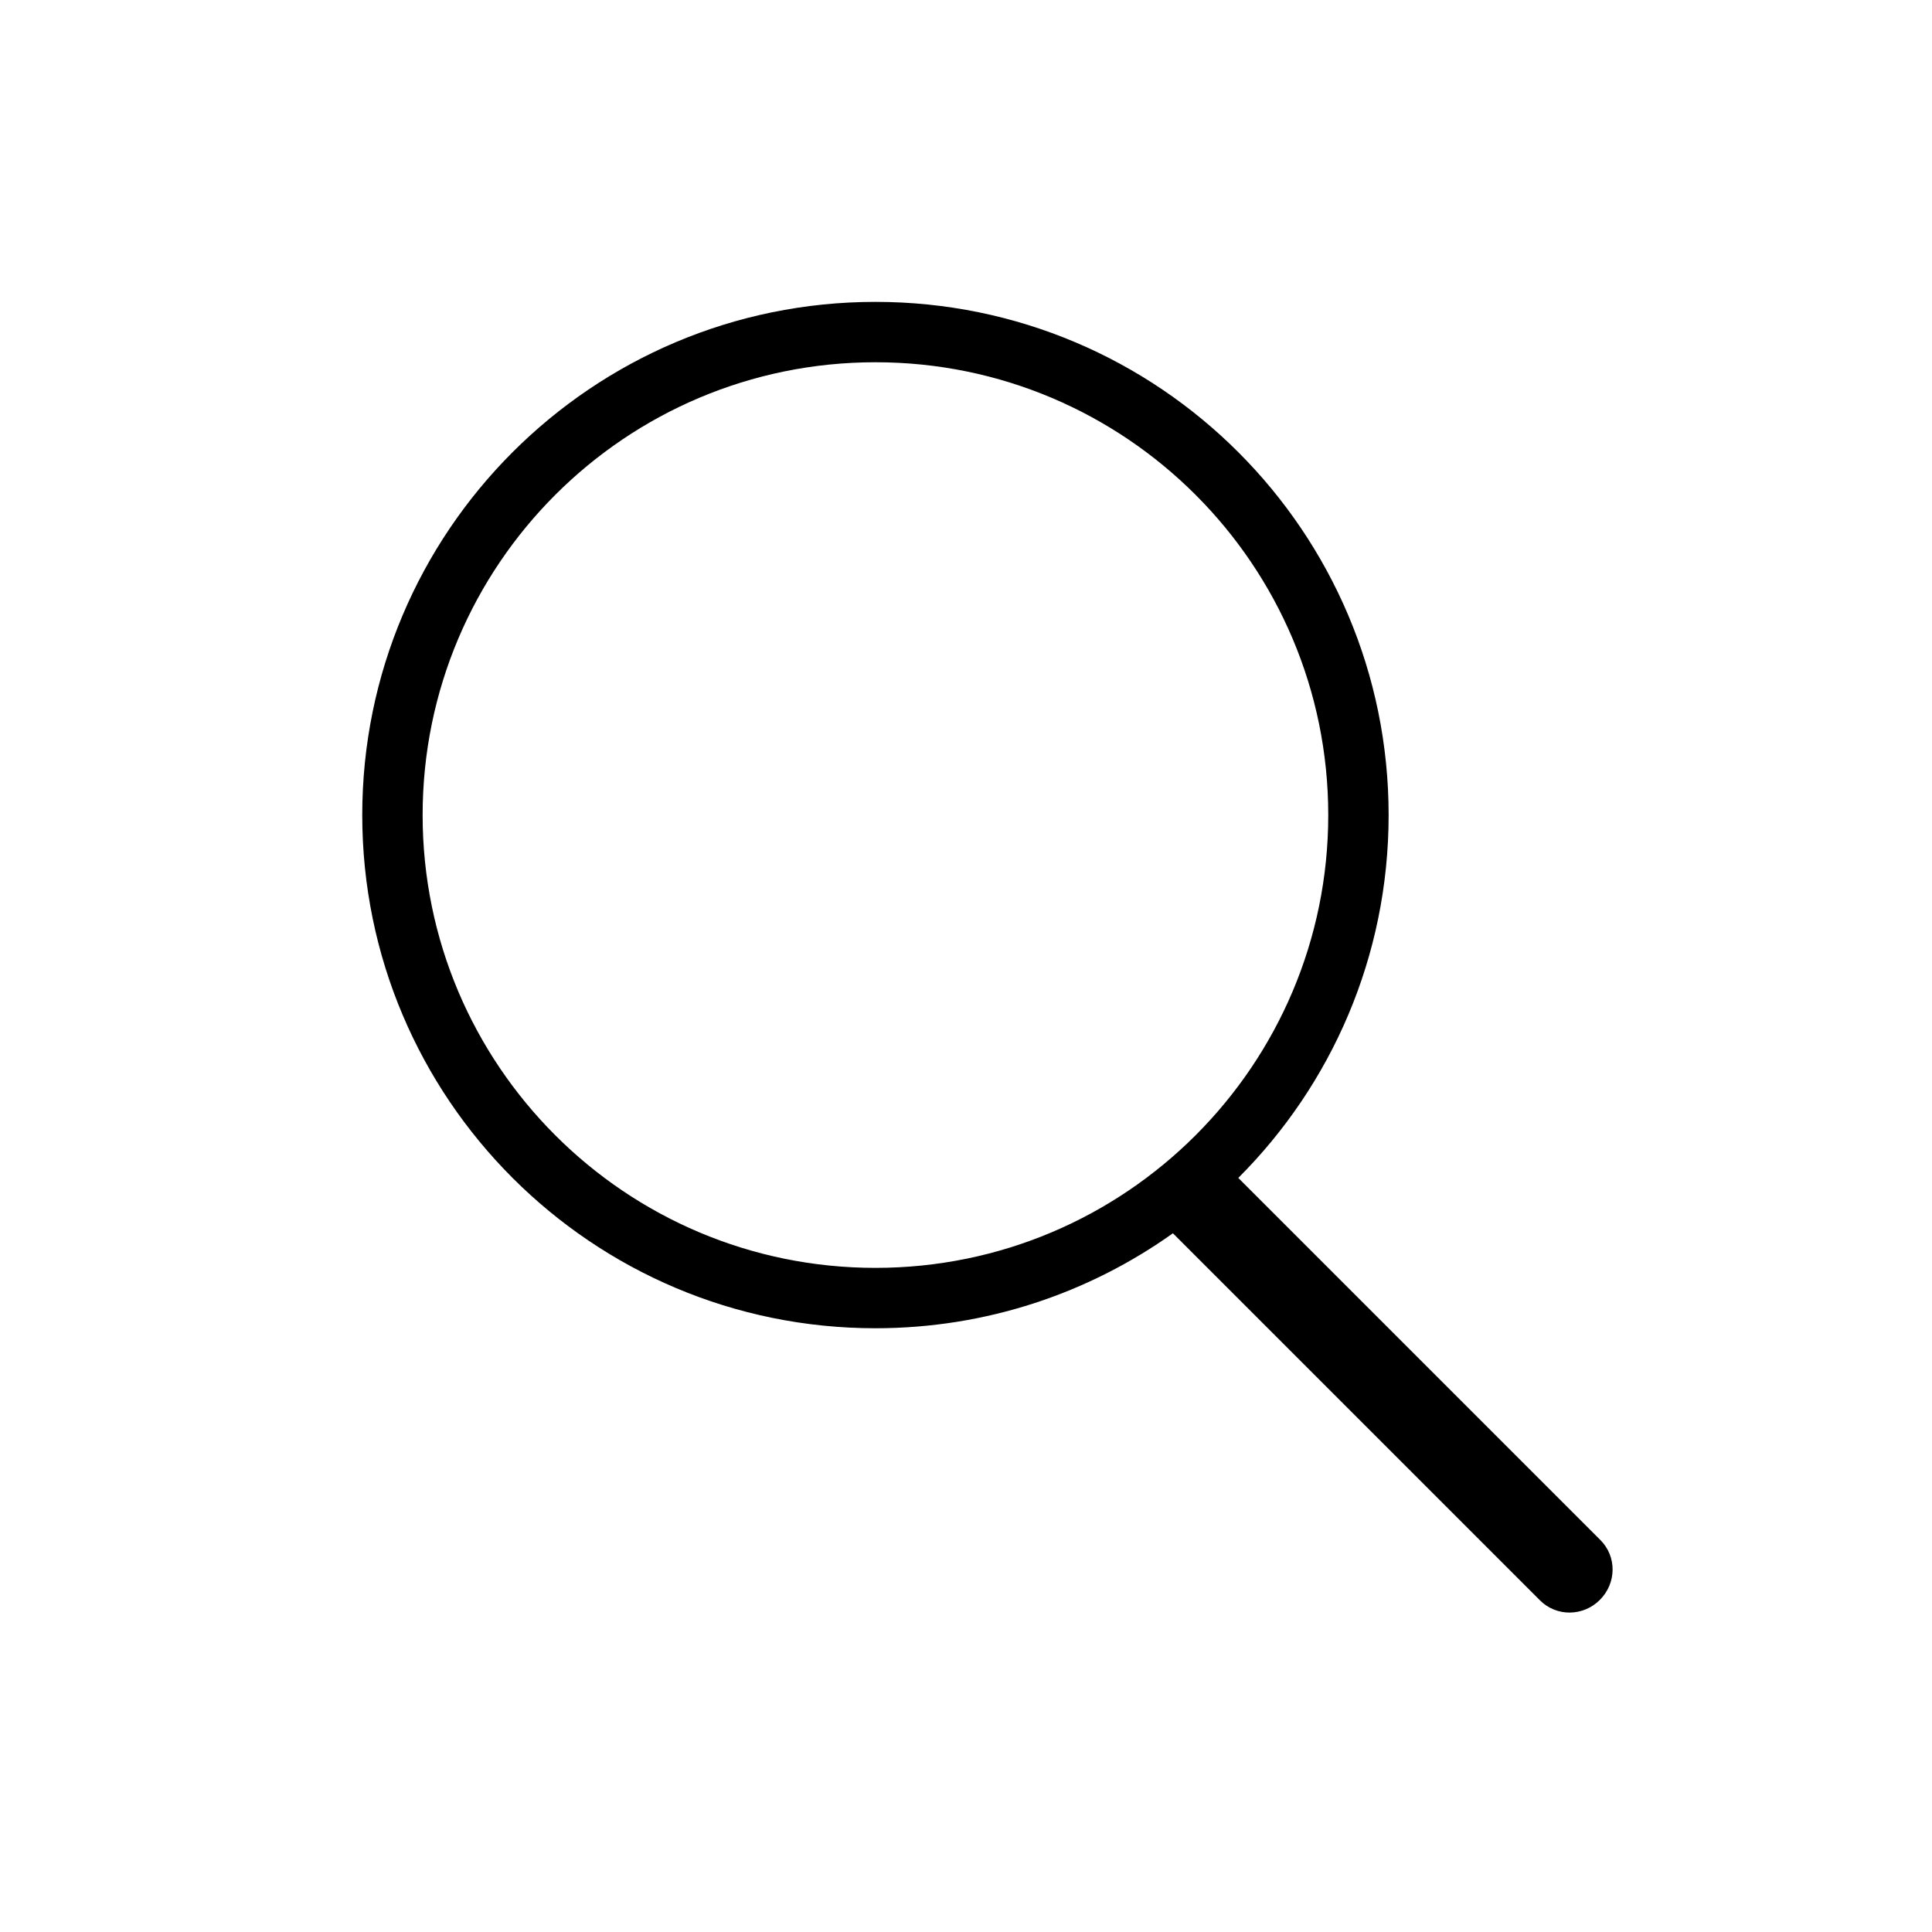
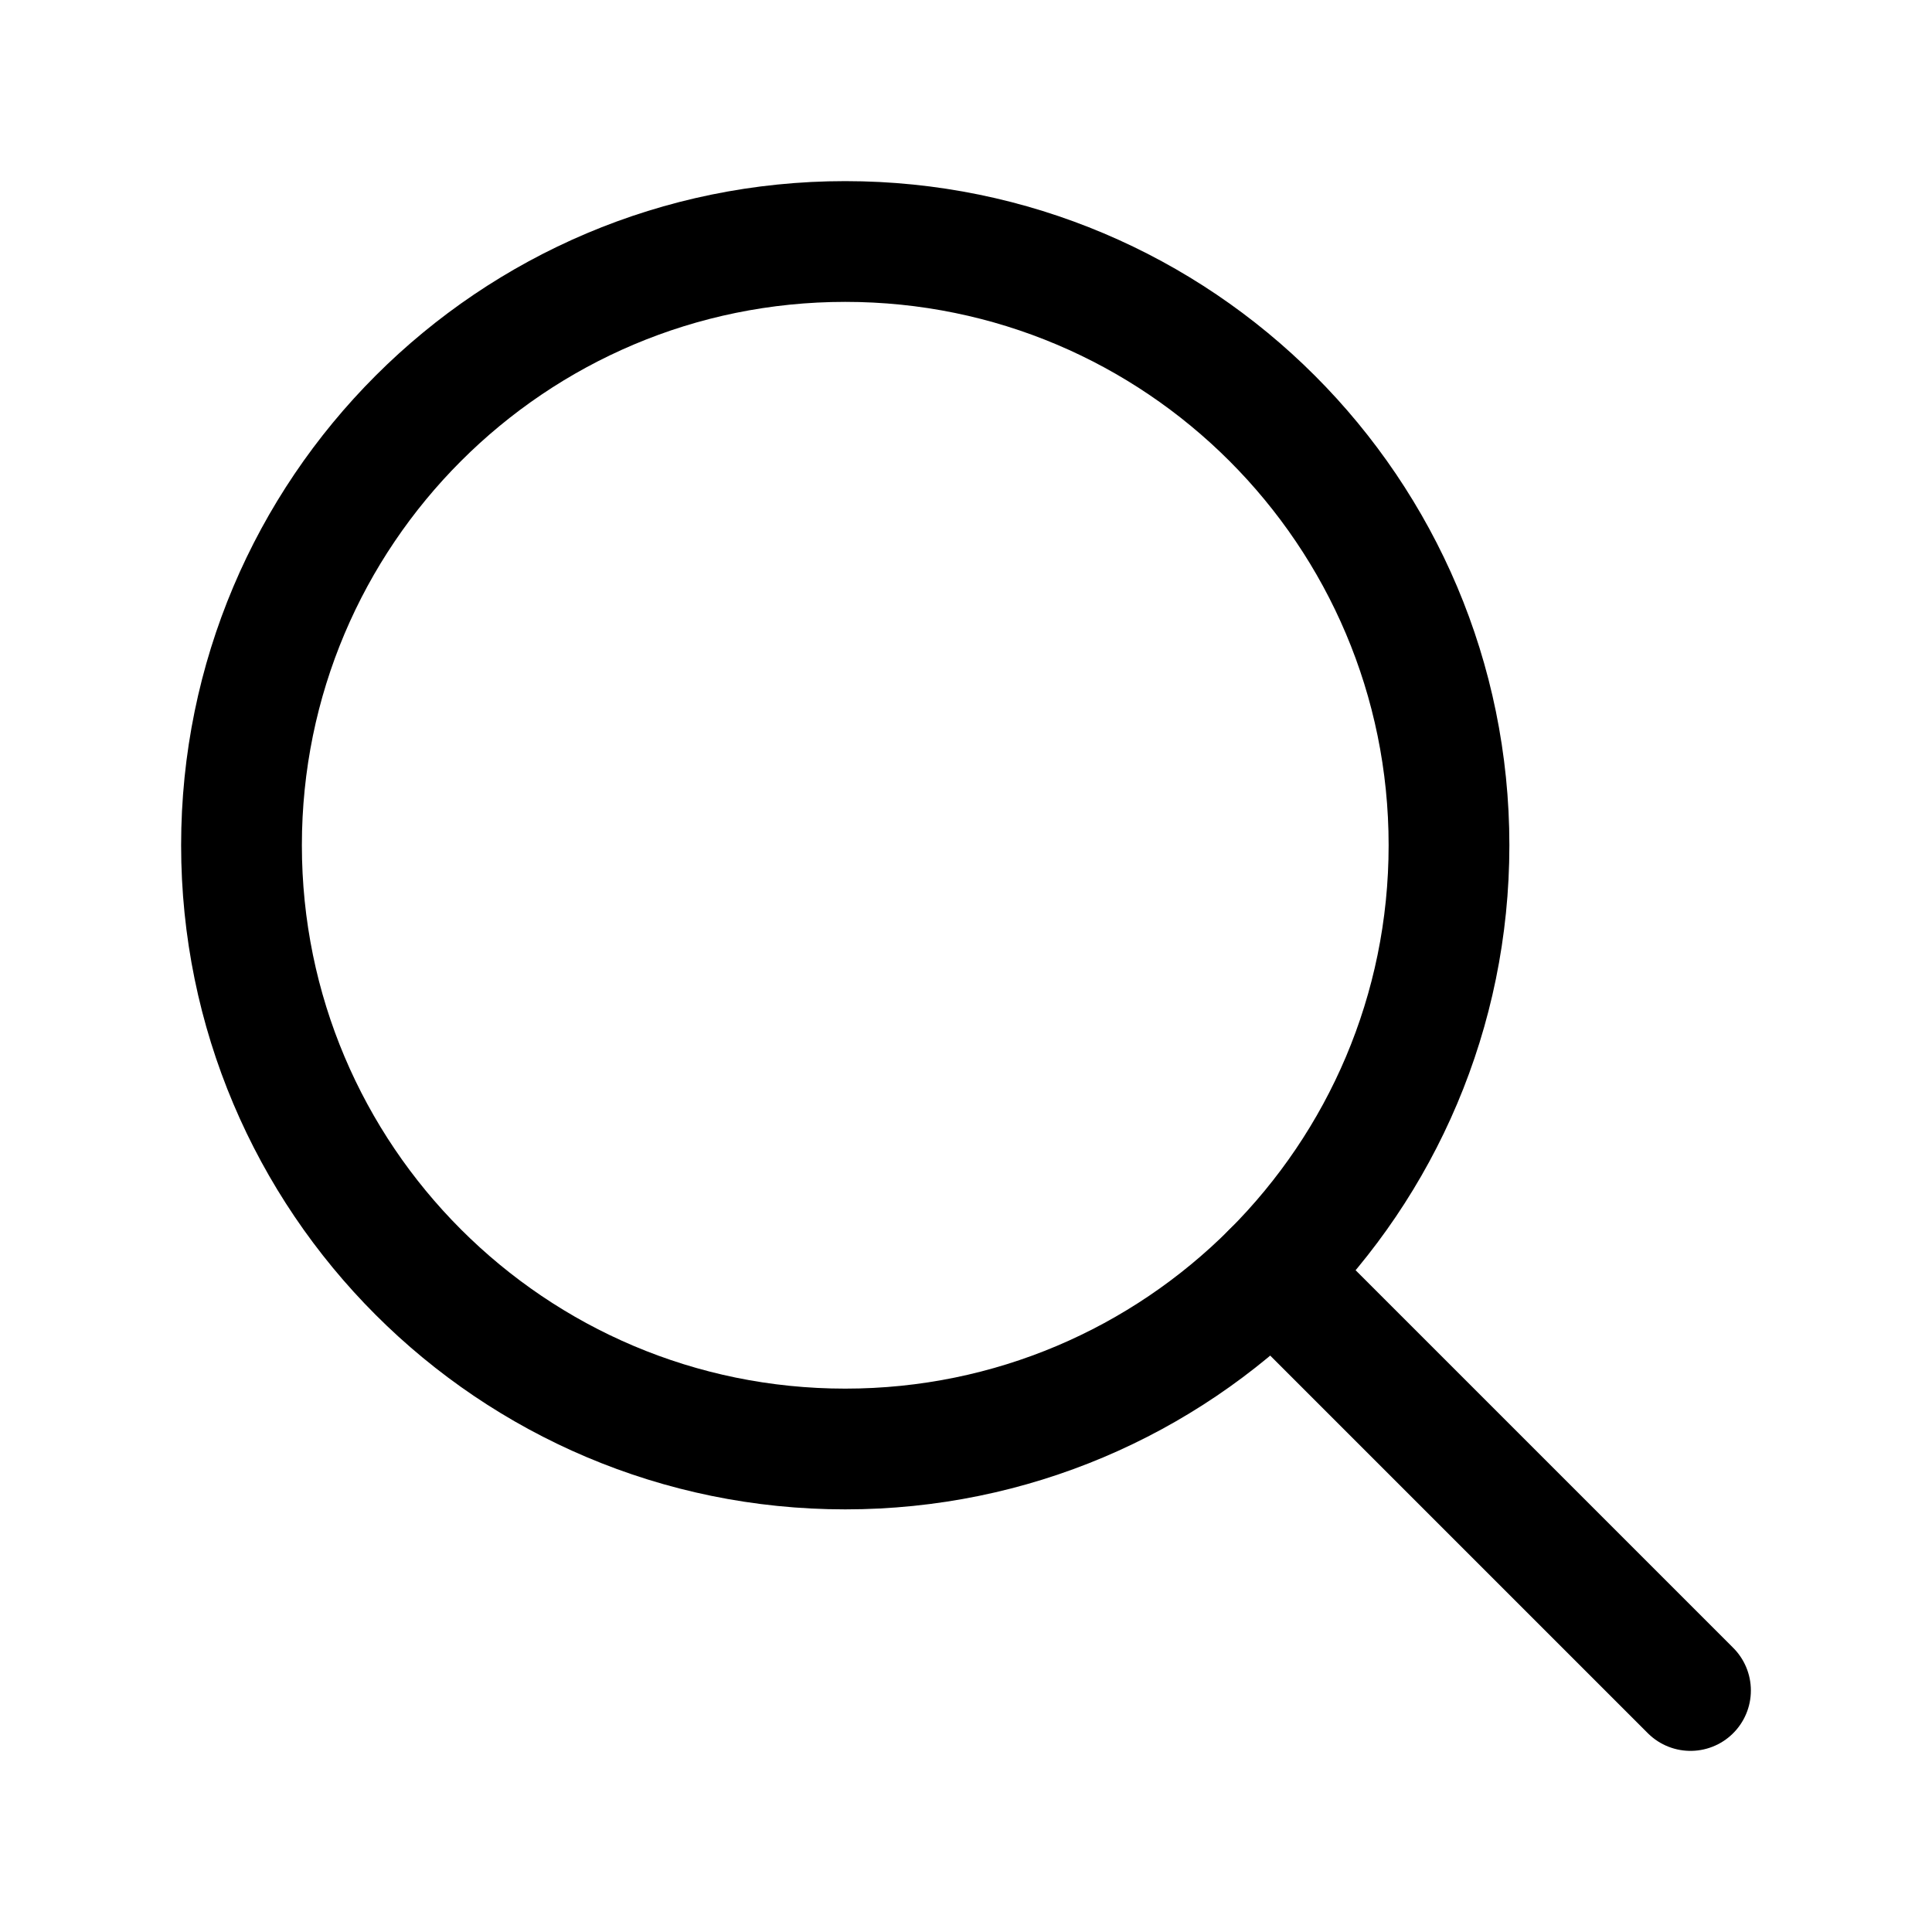
- <svg xmlns="http://www.w3.org/2000/svg" version="1.1" width="32" height="32" viewBox="0 0 32 32">
-   <path d="M19.427 20.427c-1.39 0.99-3.090 1.573-4.927 1.573-4.694 0-8.5-3.806-8.5-8.5s3.806-8.5 8.5-8.5c4.694 0 8.5 3.806 8.5 8.5 0 2.347-0.951 4.472-2.49 6.010l5.997 5.997c0.275 0.275 0.268 0.716-0.008 0.992-0.278 0.278-0.72 0.28-0.992 0.008l-6.081-6.081zM14.5 21c4.142 0 7.5-3.358 7.5-7.5s-3.358-7.5-7.5-7.5c-4.142 0-7.5 3.358-7.5 7.5s3.358 7.5 7.5 7.5v0z" />
+ <svg xmlns="http://www.w3.org/2000/svg" viewBox="0 0 256 256">
+   <rect width="256" height="256" fill="none" />
+   <circle cx="112" cy="112" r="80" fill="none" stroke="currentColor" stroke-linecap="round" stroke-linejoin="round" stroke-width="16" />
+   <line x1="168.57" y1="168.57" x2="224" y2="224" fill="none" stroke="currentColor" stroke-linecap="round" stroke-linejoin="round" stroke-width="16" />
</svg>
